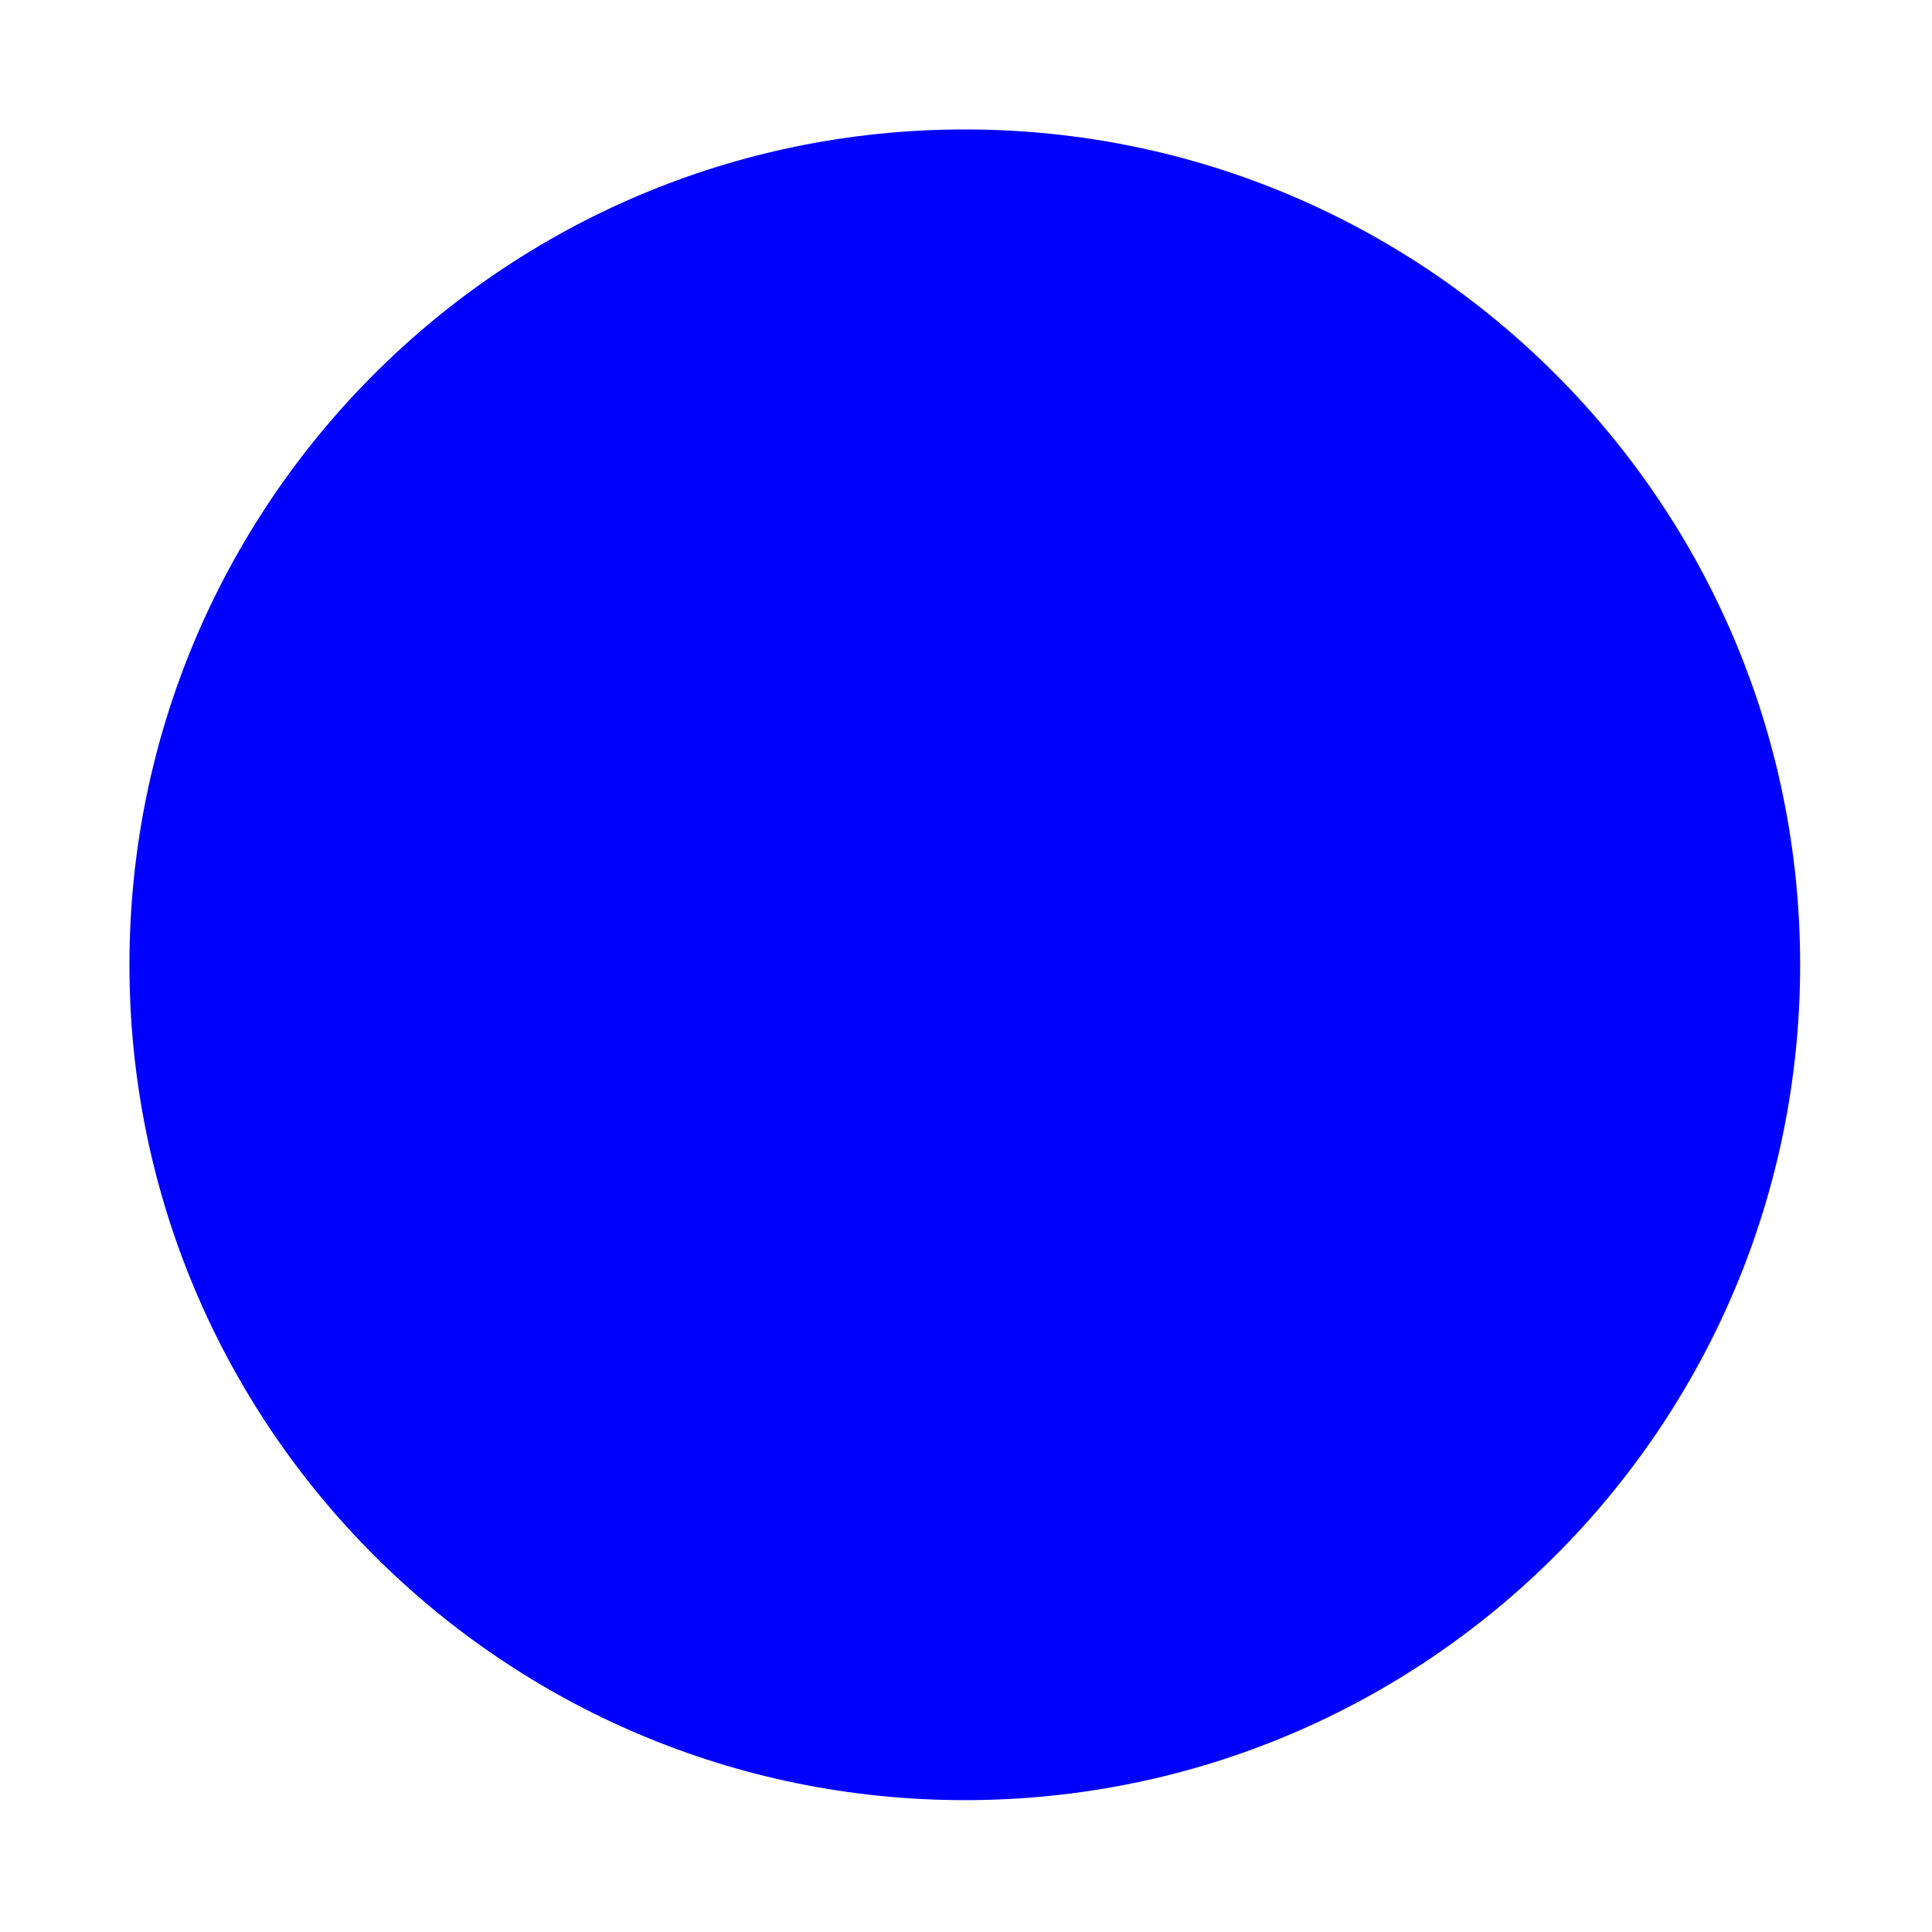
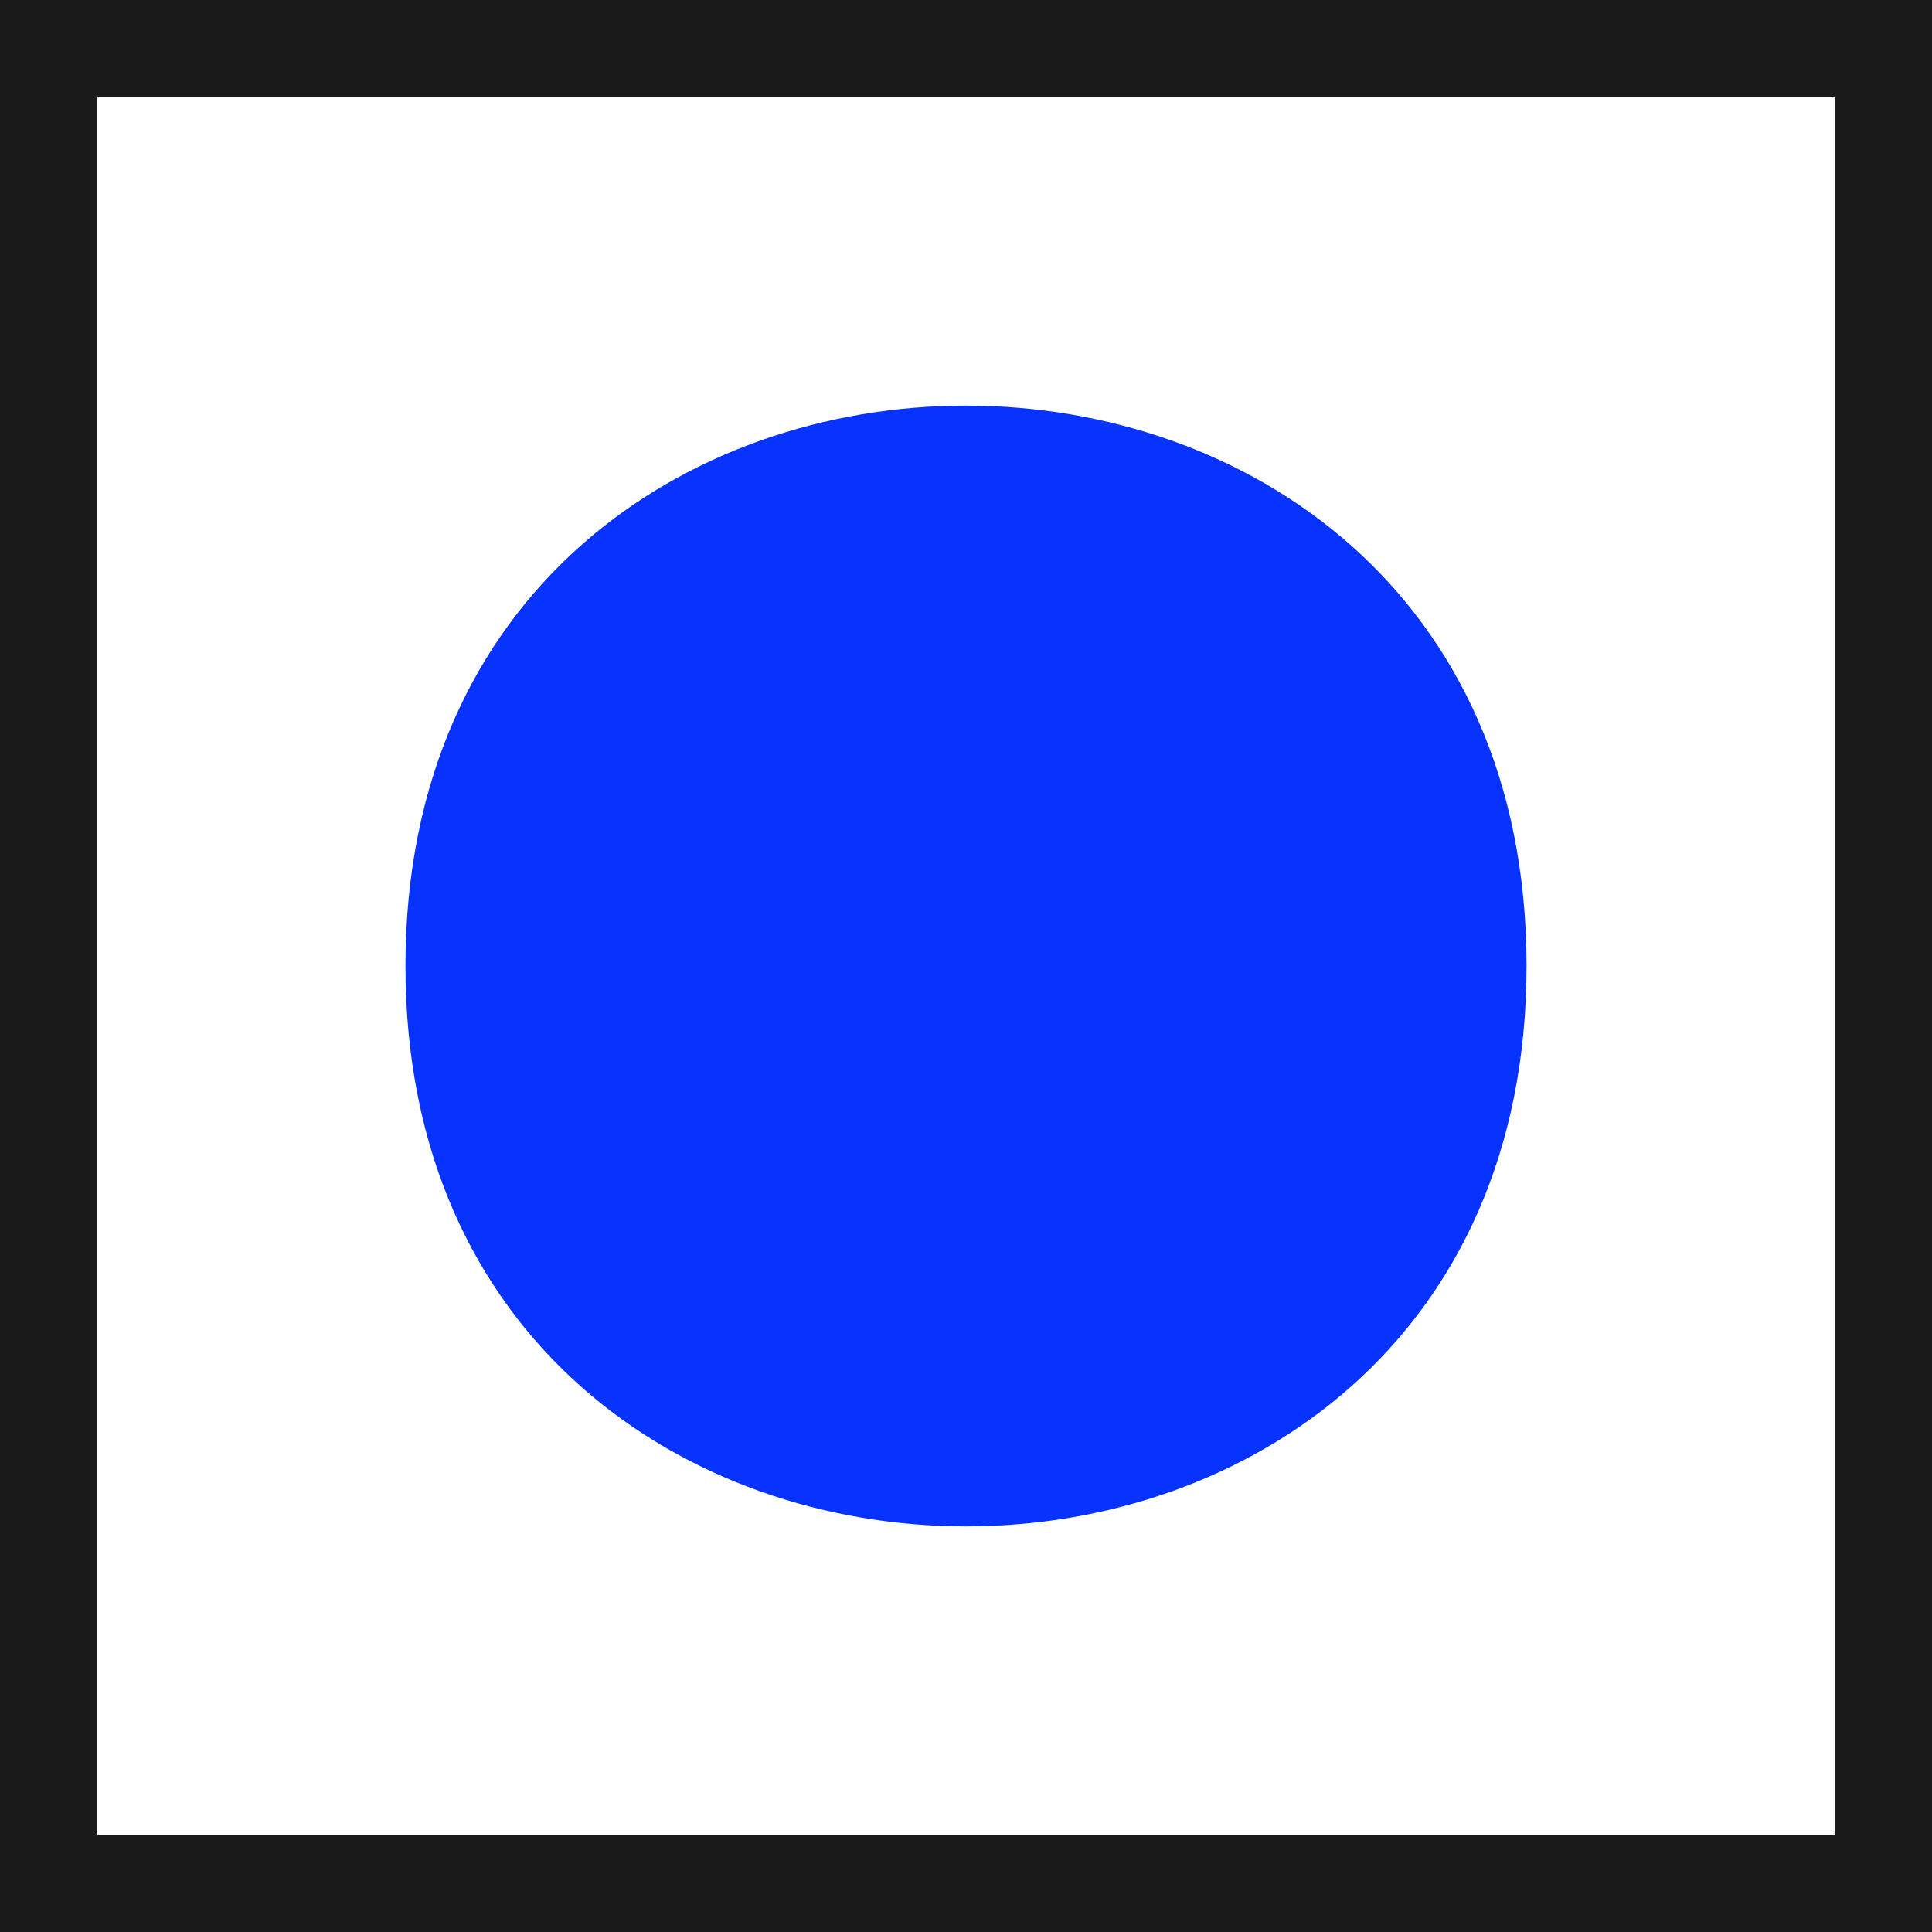
- <svg xmlns="http://www.w3.org/2000/svg" width="16" height="16" viewBox="0 0 16 16" id="svg2" version="1.1">
-   <defs id="defs4" />
-   <g id="layer1" transform="translate(0,-1036.362)">
-     <circle style="color:#0000ff;clip-rule:nonzero;display:inline;overflow:visible;visibility:visible;opacity:1;isolation:auto;mix-blend-mode:normal;color-interpolation:sRGB;color-interpolation-filters:linearRGB;solid-color:#0000ff;solid-opacity:1;fill:#0000ff;fill-opacity:1;fill-rule:evenodd;stroke:none;stroke-width:2;stroke-linecap:butt;stroke-linejoin:miter;stroke-miterlimit:4;stroke-dasharray:none;stroke-dashoffset:0;stroke-opacity:1;color-rendering:auto;image-rendering:auto;shape-rendering:auto;text-rendering:auto;enable-background:accumulate" id="path4250" cx="7.99" cy="1044.352" r="6.918" />
+ <svg xmlns="http://www.w3.org/2000/svg" width="15pt" height="15pt" viewBox="0 0 15 15" version="1.1">
+   <g id="surface911">
+     <rect x="0" y="0" width="15" height="15" style="fill:rgb(100%,100%,100%);fill-opacity:1;stroke:none;" />
+     <path style=" stroke:none;fill-rule:nonzero;fill:rgb(3%,20%,100%);fill-opacity:1;" d="M 11.852 7.5 C 11.852 13.301 3.148 13.301 3.148 7.5 C 3.148 1.699 11.852 1.699 11.852 7.5 " />
+     <path style="fill:none;stroke-width:1.5;stroke-linecap:butt;stroke-linejoin:miter;stroke:rgb(10%,10%,10%);stroke-opacity:1;stroke-miterlimit:10;" d="M 0 0 L 15 0 L 15 15 L 0 15 Z M 0 0 " />
  </g>
</svg>
